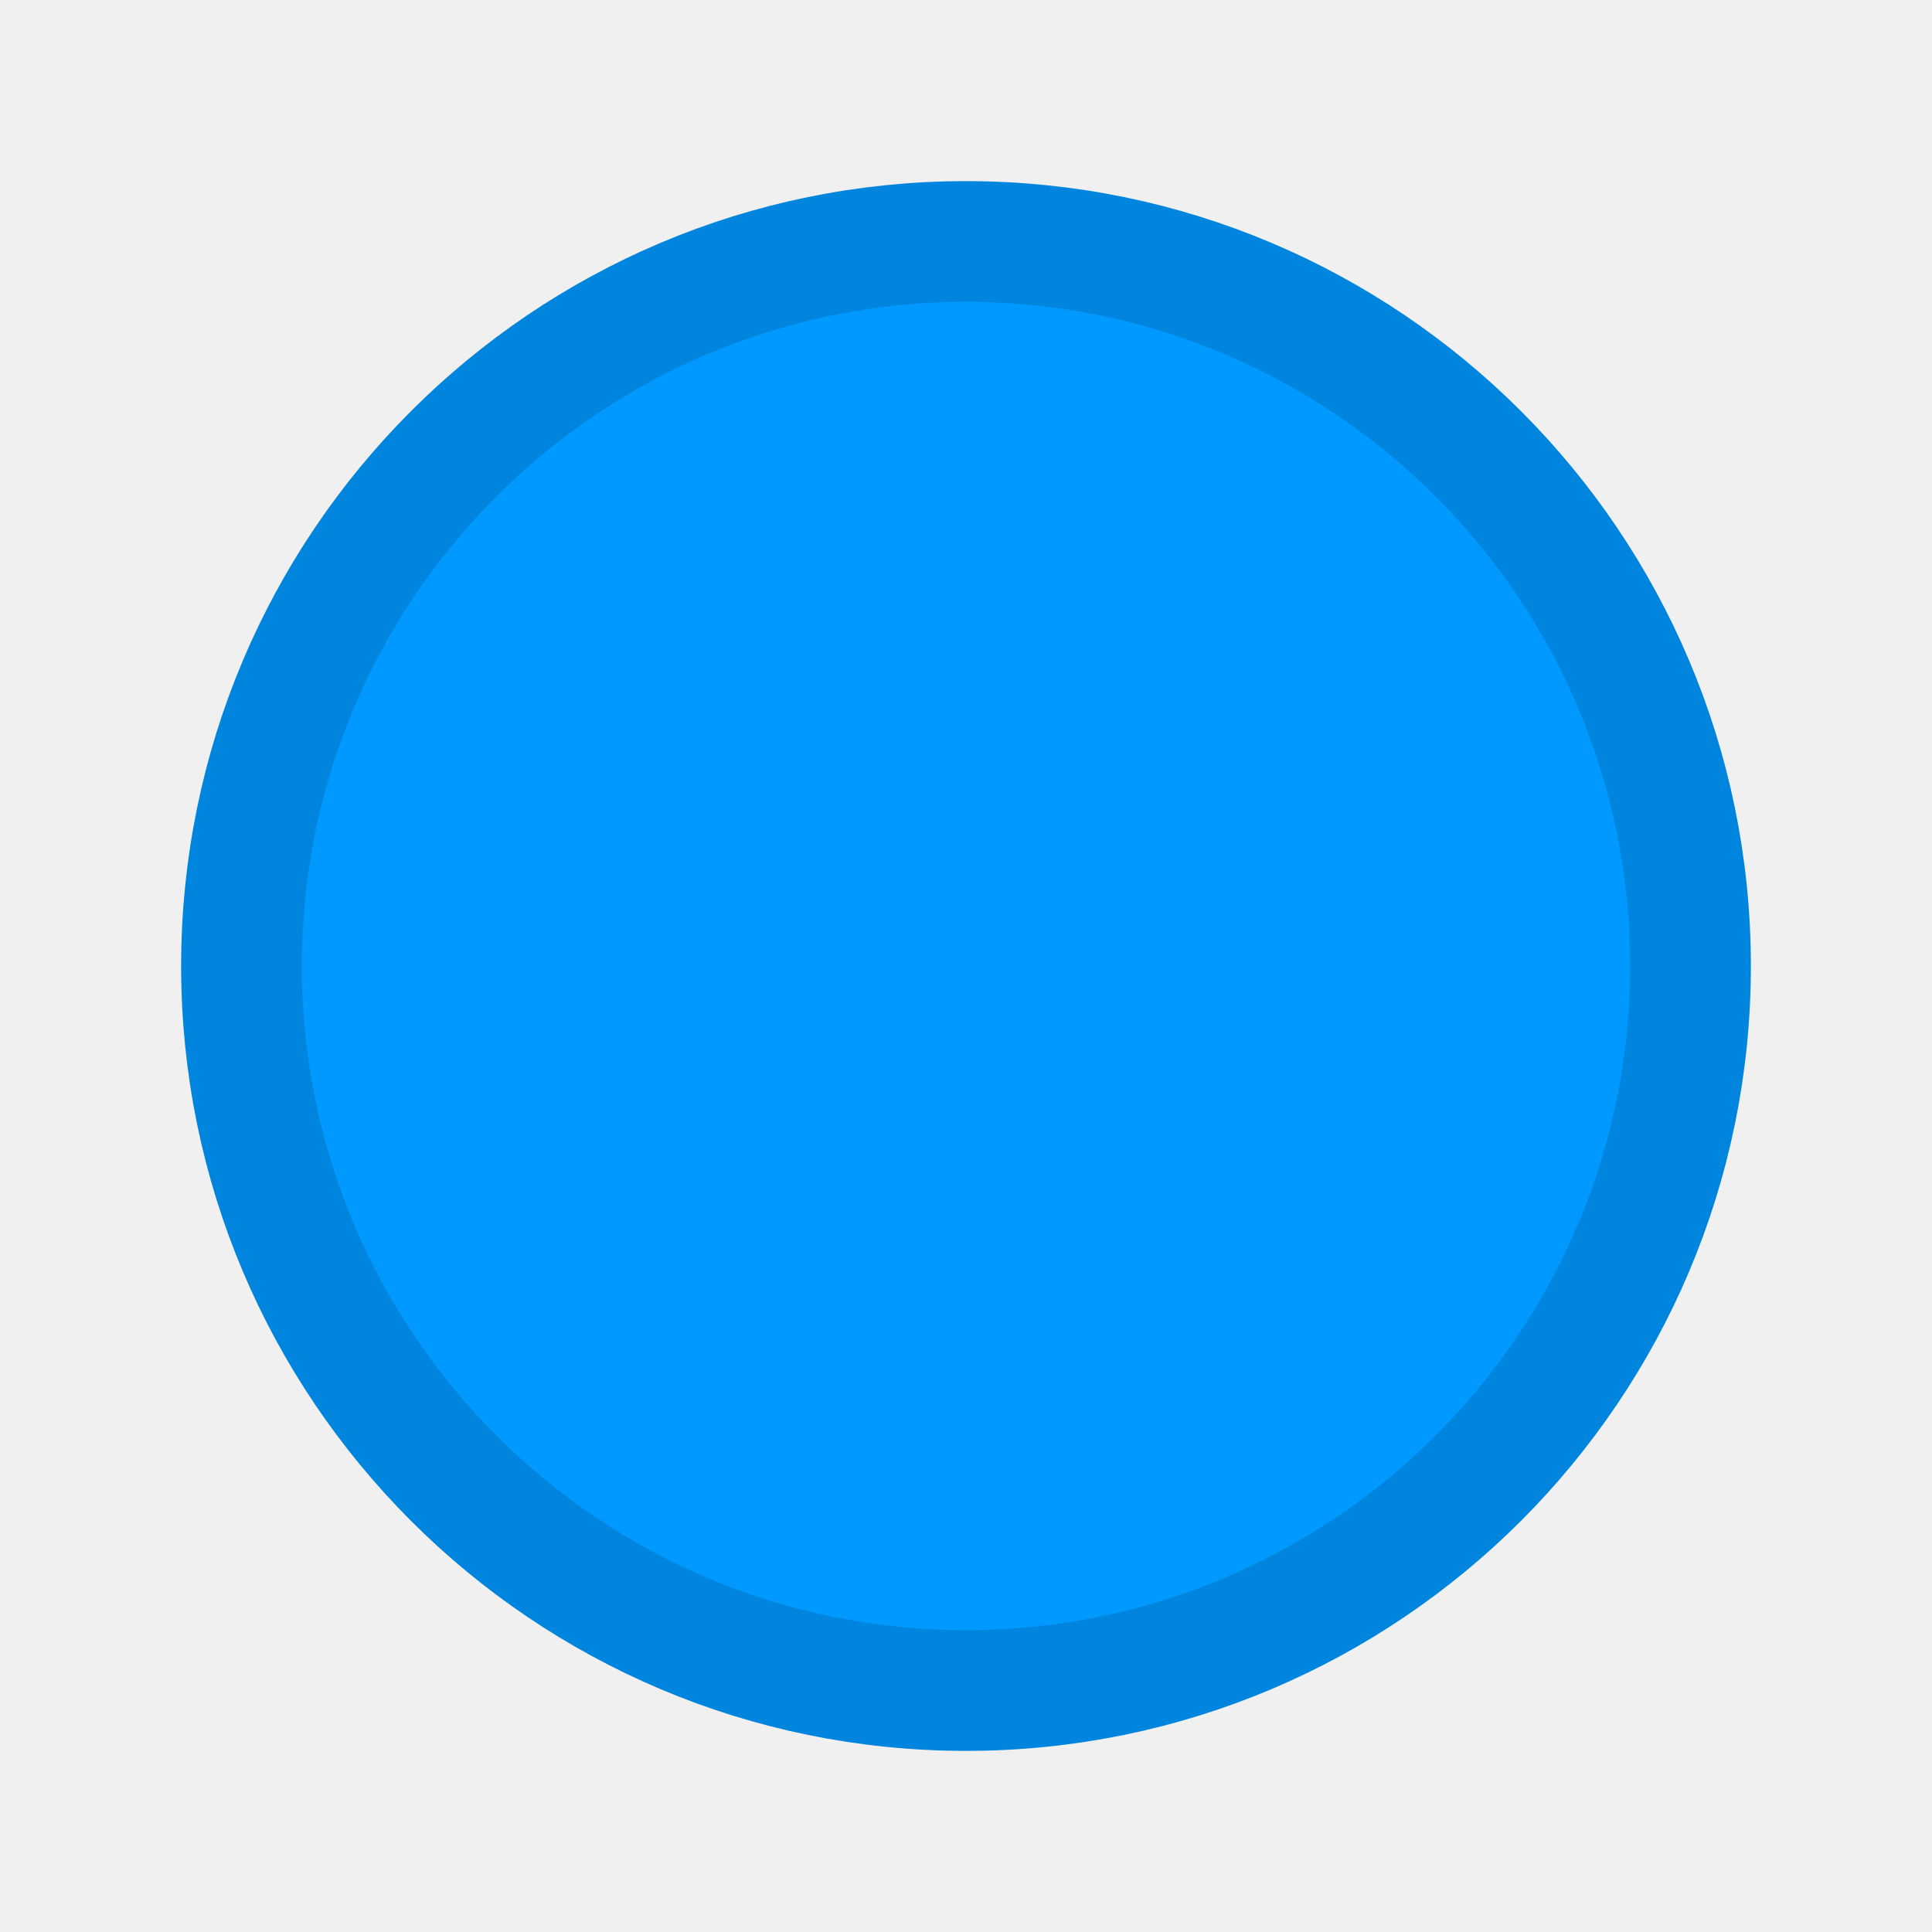
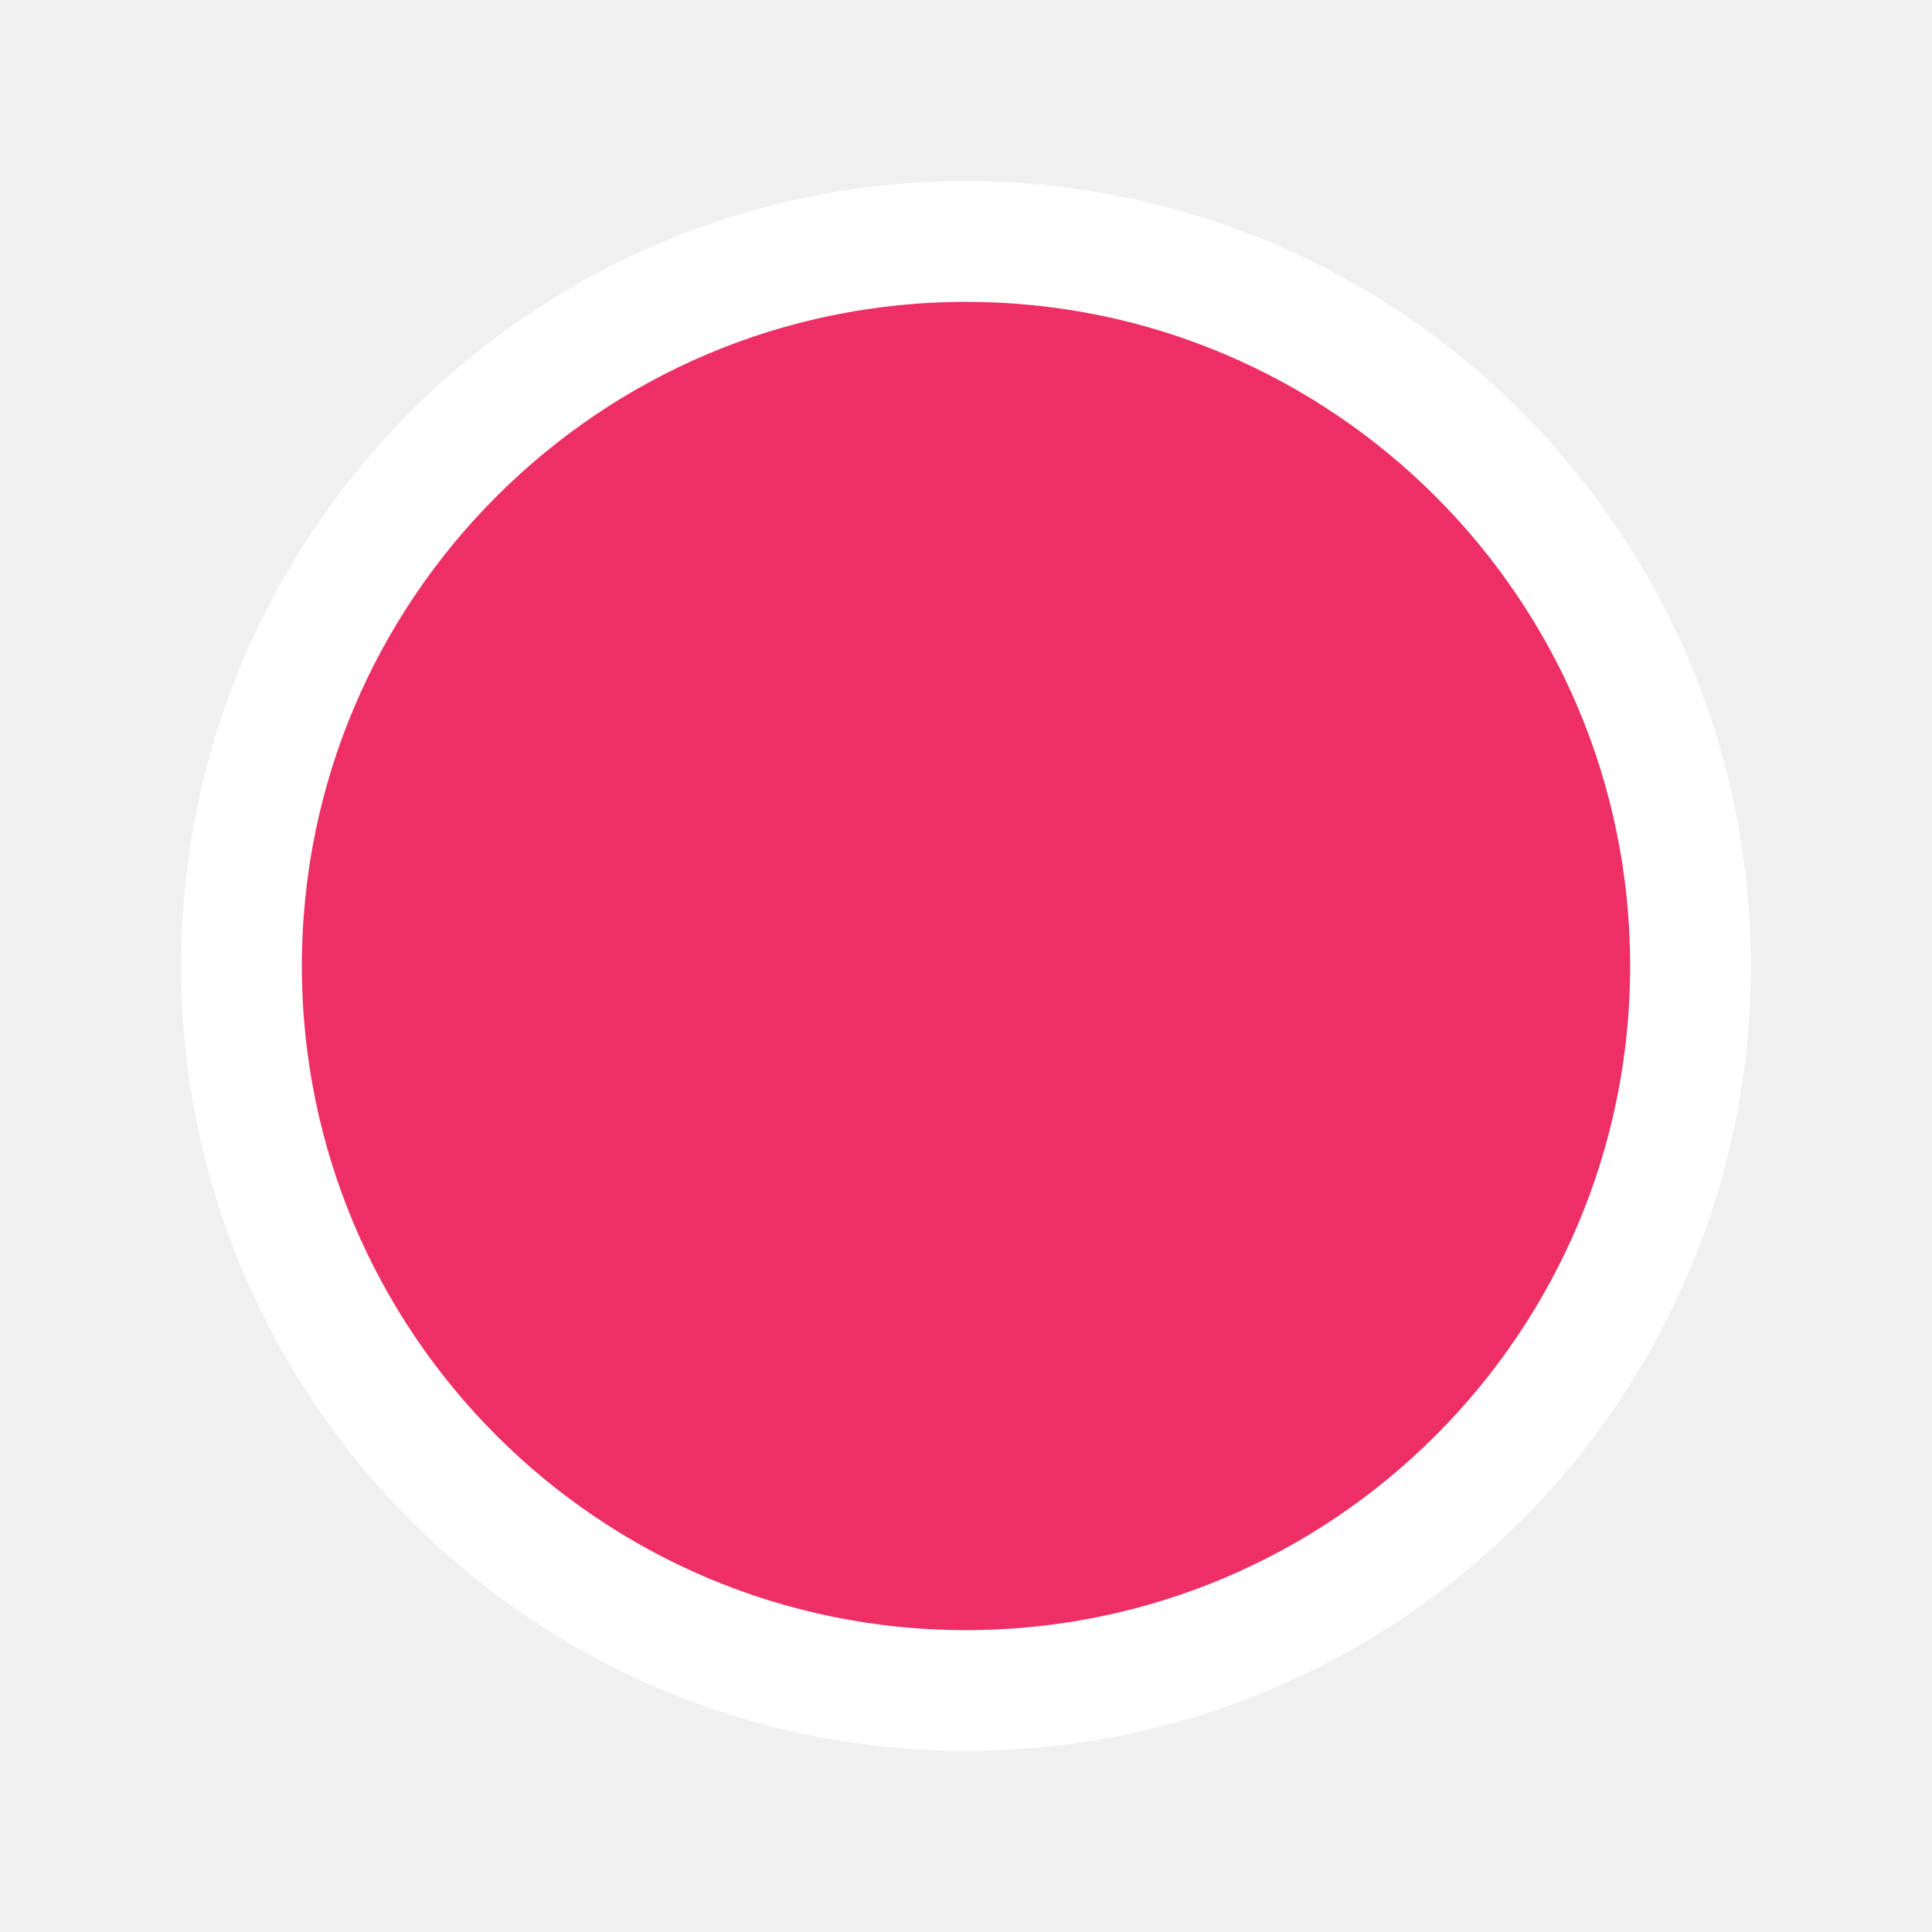
<svg xmlns="http://www.w3.org/2000/svg" class="ionicon" viewBox="0 0 512 512">
-   <path d="M448 256c0-106-86-192-192-192S64 150 64 256s86 192 192 192 192-86 192-192z" fill="#0099ff" stroke="#0085de" stroke-miterlimit="10" stroke-width="32" />
+   <path d="M448 256c0-106-86-192-192-192S64 150 64 256s86 192 192 192 192-86 192-192z" fill="#ED2F65" stroke="#fff" stroke-miterlimit="10" stroke-width="32" />
</svg>
